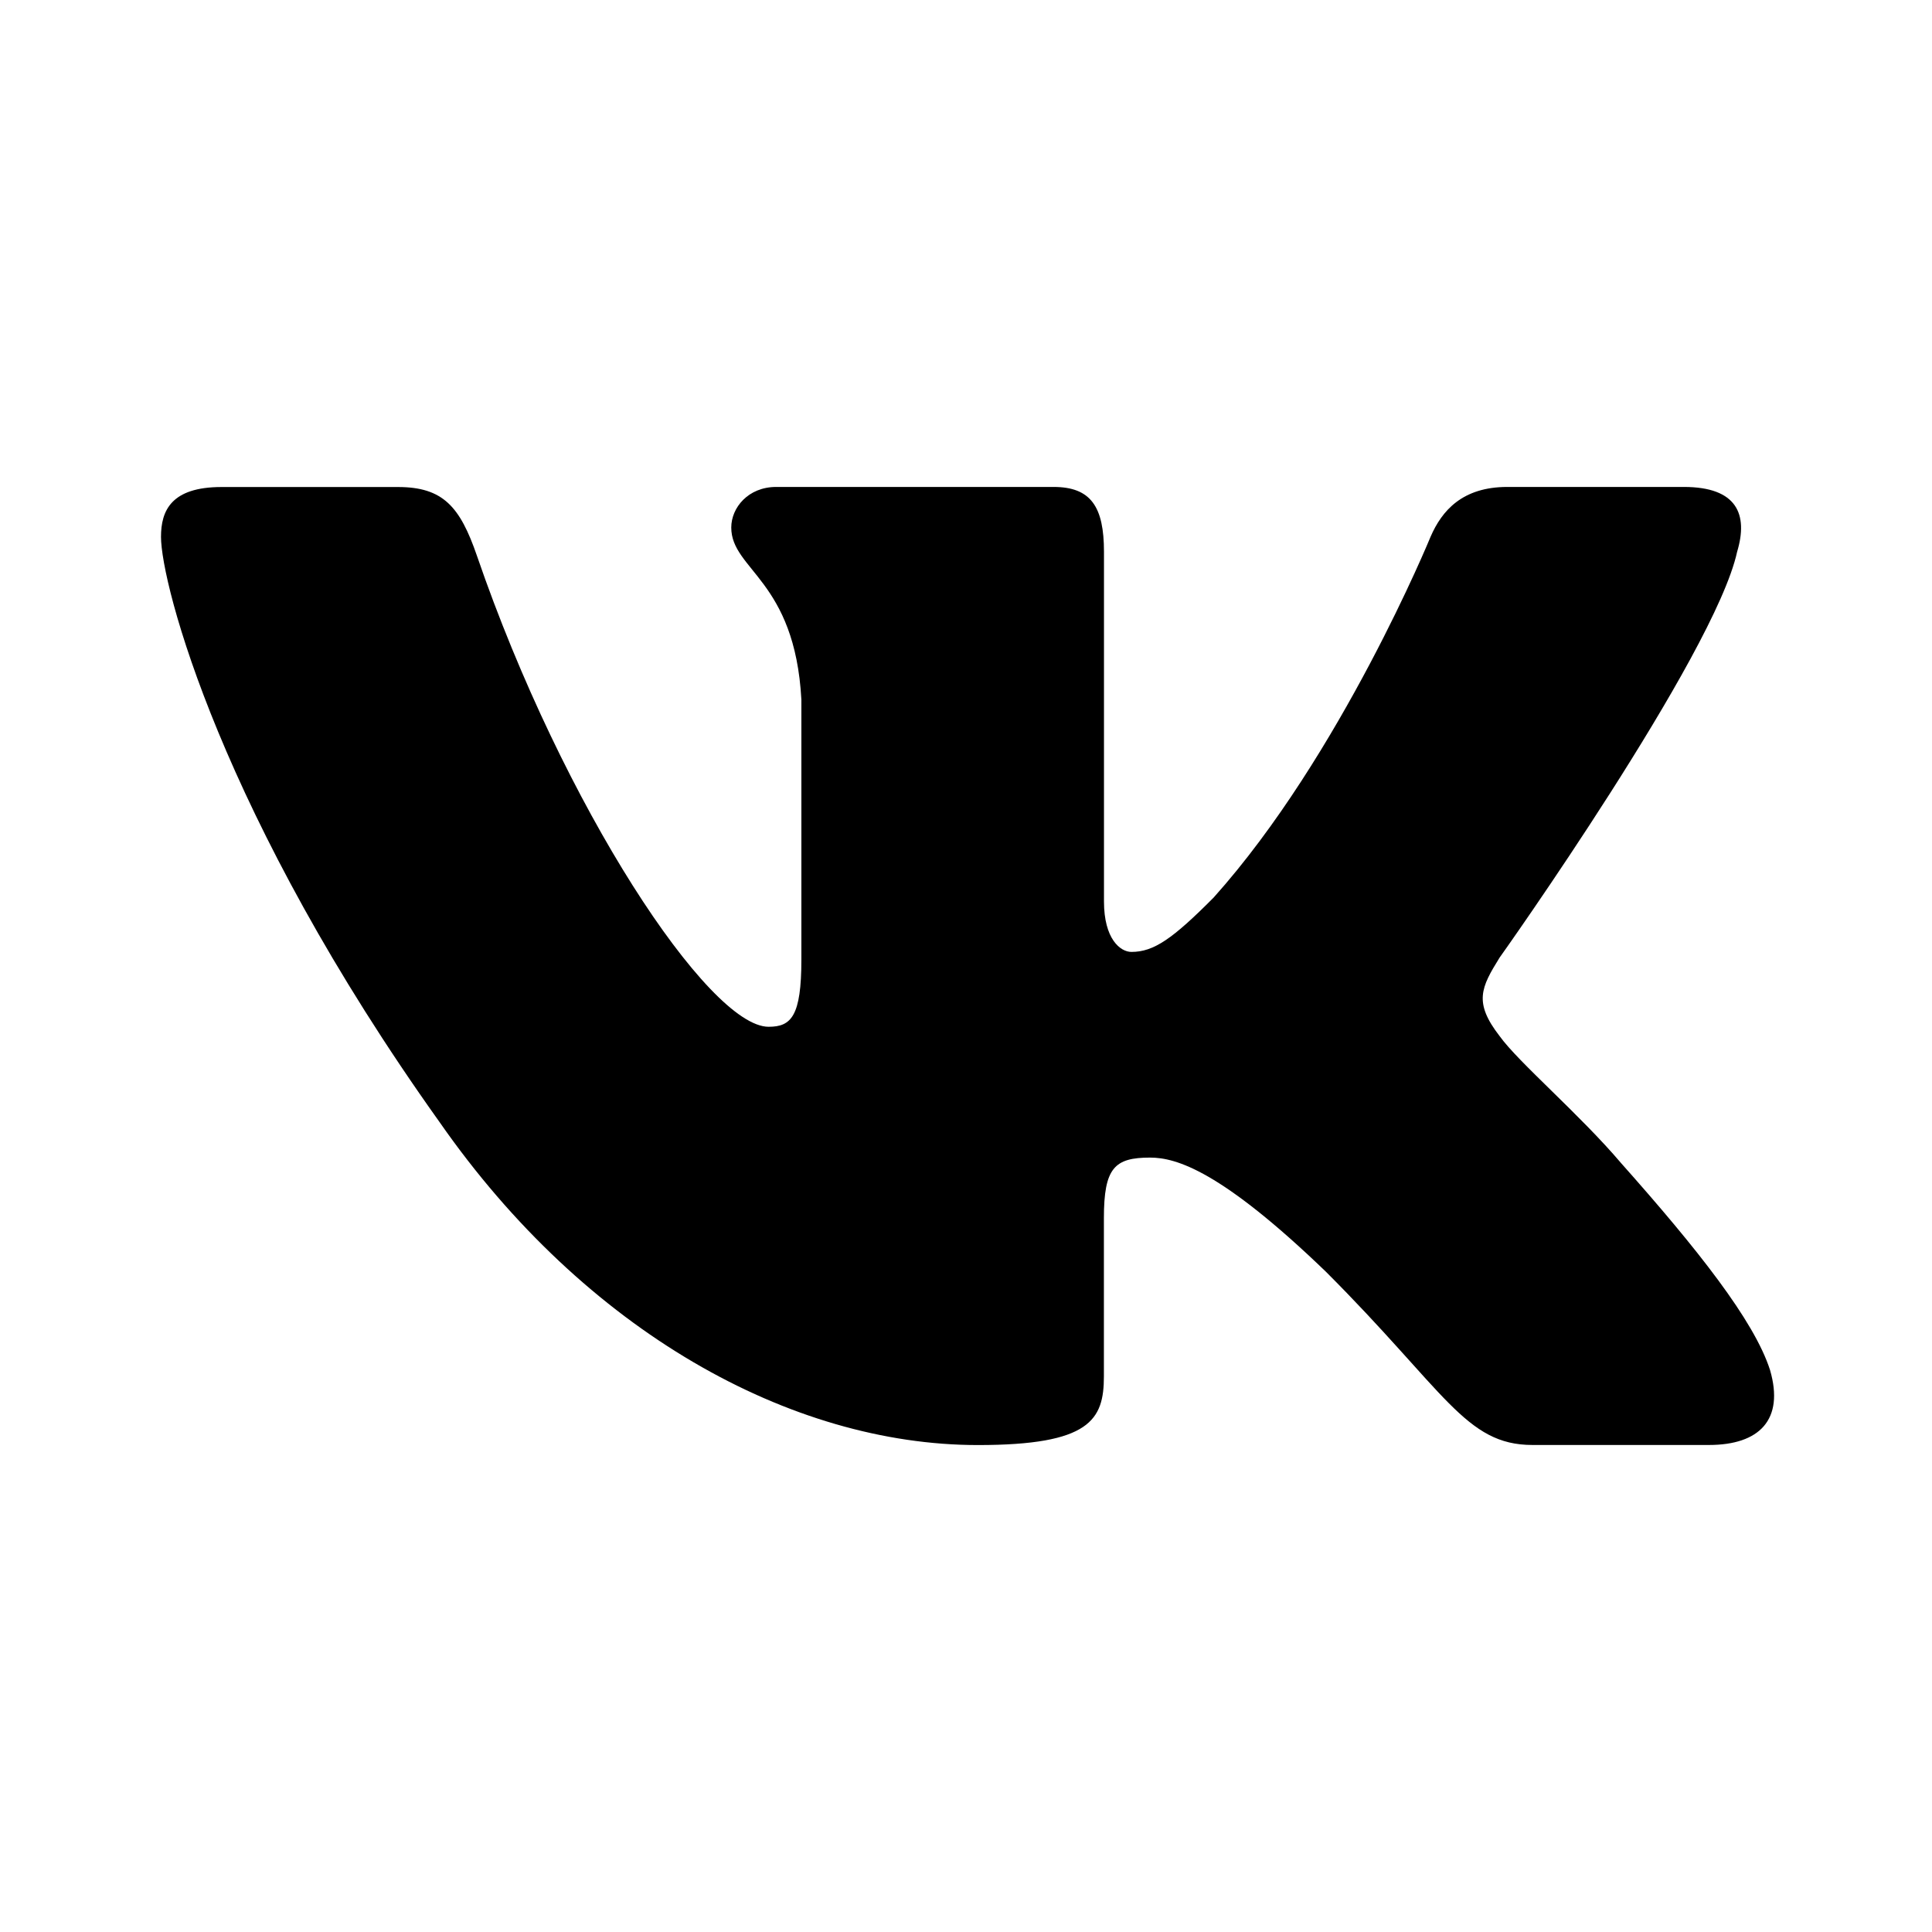
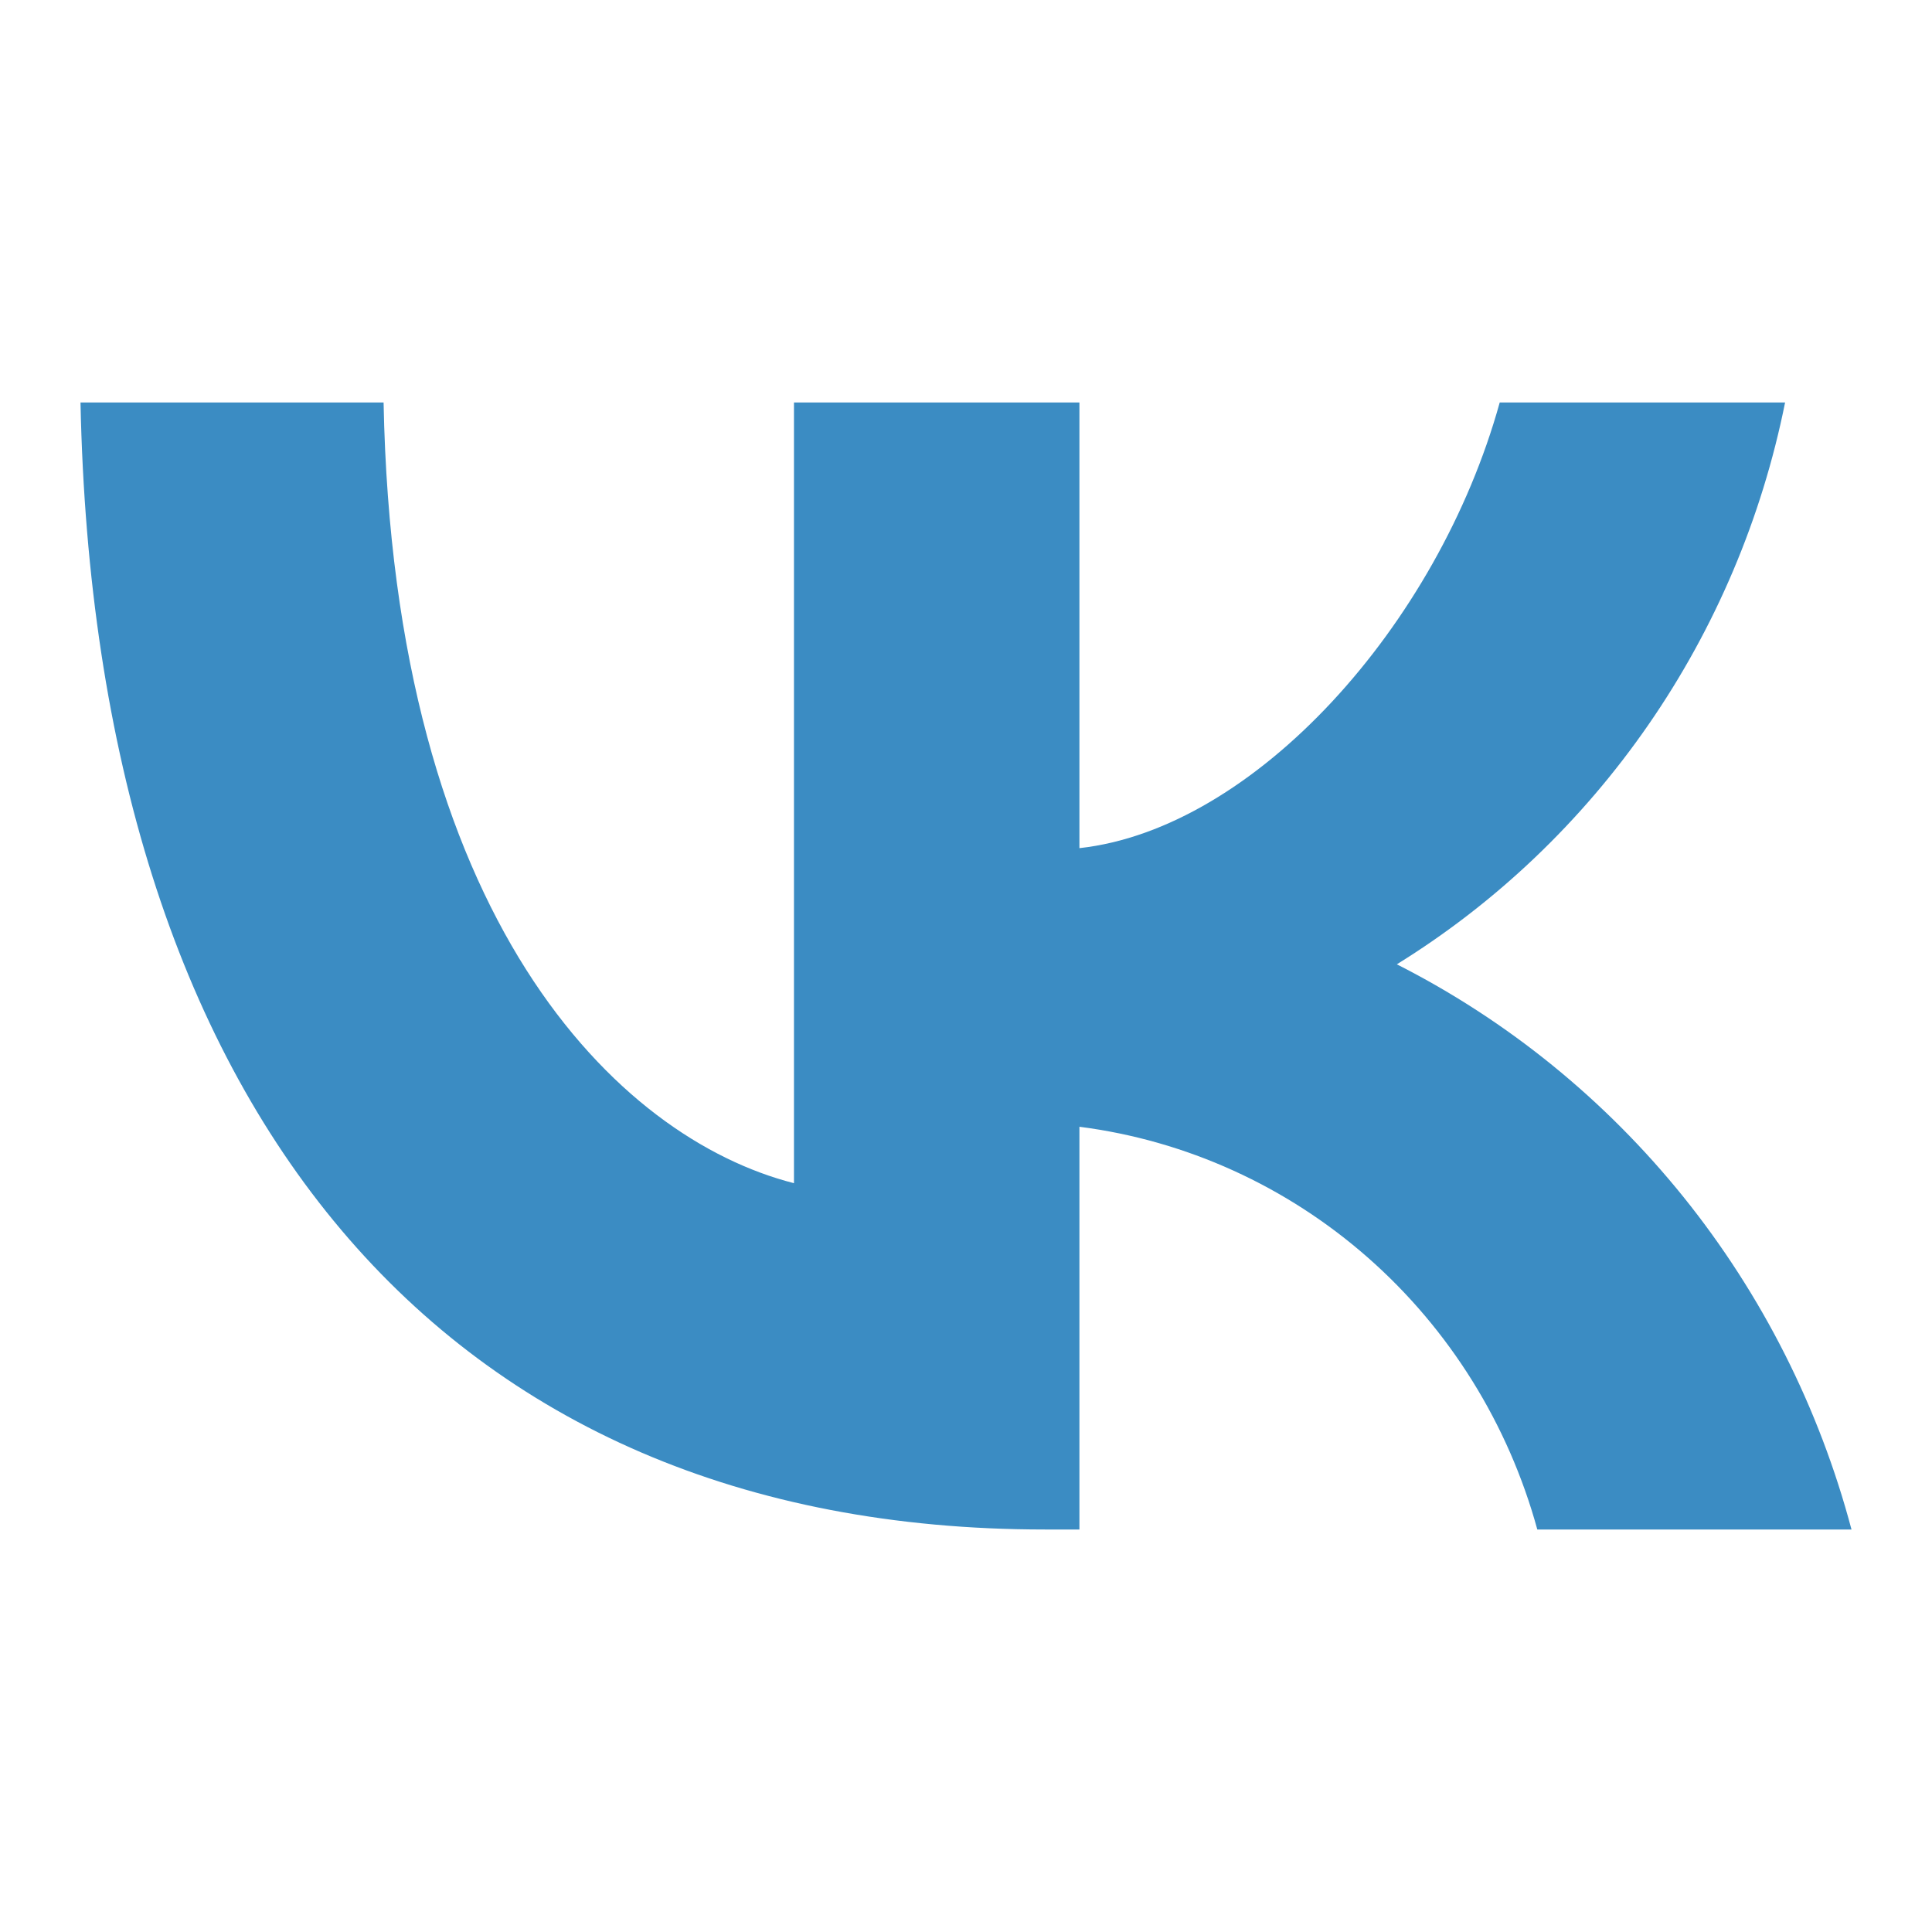
<svg xmlns="http://www.w3.org/2000/svg" width="24" height="24" viewBox="0 0 24 24" fill="none">
-   <path d="M21.579 6.855C21.719 6.39 21.579 6.049 20.917 6.049H18.724C18.166 6.049 17.911 6.344 17.771 6.668C17.771 6.668 16.656 9.387 15.076 11.15C14.566 11.663 14.333 11.825 14.055 11.825C13.916 11.825 13.714 11.663 13.714 11.198V6.855C13.714 6.297 13.553 6.049 13.088 6.049H9.642C9.294 6.049 9.084 6.307 9.084 6.553C9.084 7.081 9.874 7.203 9.955 8.691V11.919C9.955 12.626 9.828 12.755 9.548 12.755C8.805 12.755 6.997 10.026 5.924 6.902C5.715 6.295 5.504 6.05 4.944 6.05H2.752C2.125 6.05 2 6.345 2 6.669C2 7.251 2.743 10.131 5.461 13.94C7.273 16.541 9.824 17.951 12.148 17.951C13.541 17.951 13.713 17.638 13.713 17.098V15.132C13.713 14.506 13.846 14.38 14.287 14.38C14.611 14.38 15.169 14.544 16.47 15.797C17.956 17.283 18.202 17.95 19.037 17.95H21.229C21.855 17.95 22.168 17.637 21.988 17.019C21.791 16.404 21.081 15.509 20.139 14.45C19.627 13.846 18.862 13.196 18.629 12.871C18.304 12.452 18.398 12.267 18.629 11.895C18.63 11.896 21.301 8.134 21.579 6.855Z" fill="black" />
+   <path d="M12.982 19C5.466 19 1.179 13.745 1 5H4.765C4.889 11.418 7.665 14.137 9.863 14.698V5H13.409V10.536C15.58 10.297 17.861 7.775 18.63 5H22.175C21.886 6.439 21.308 7.802 20.478 9.002C19.648 10.203 18.584 11.217 17.352 11.979C18.727 12.676 19.941 13.662 20.915 14.872C21.888 16.082 22.599 17.489 23 19H19.097C18.737 17.688 18.005 16.513 16.993 15.623C15.981 14.733 14.734 14.167 13.409 13.997V19H12.982V19Z" fill="#3B8CC3" />
</svg>
